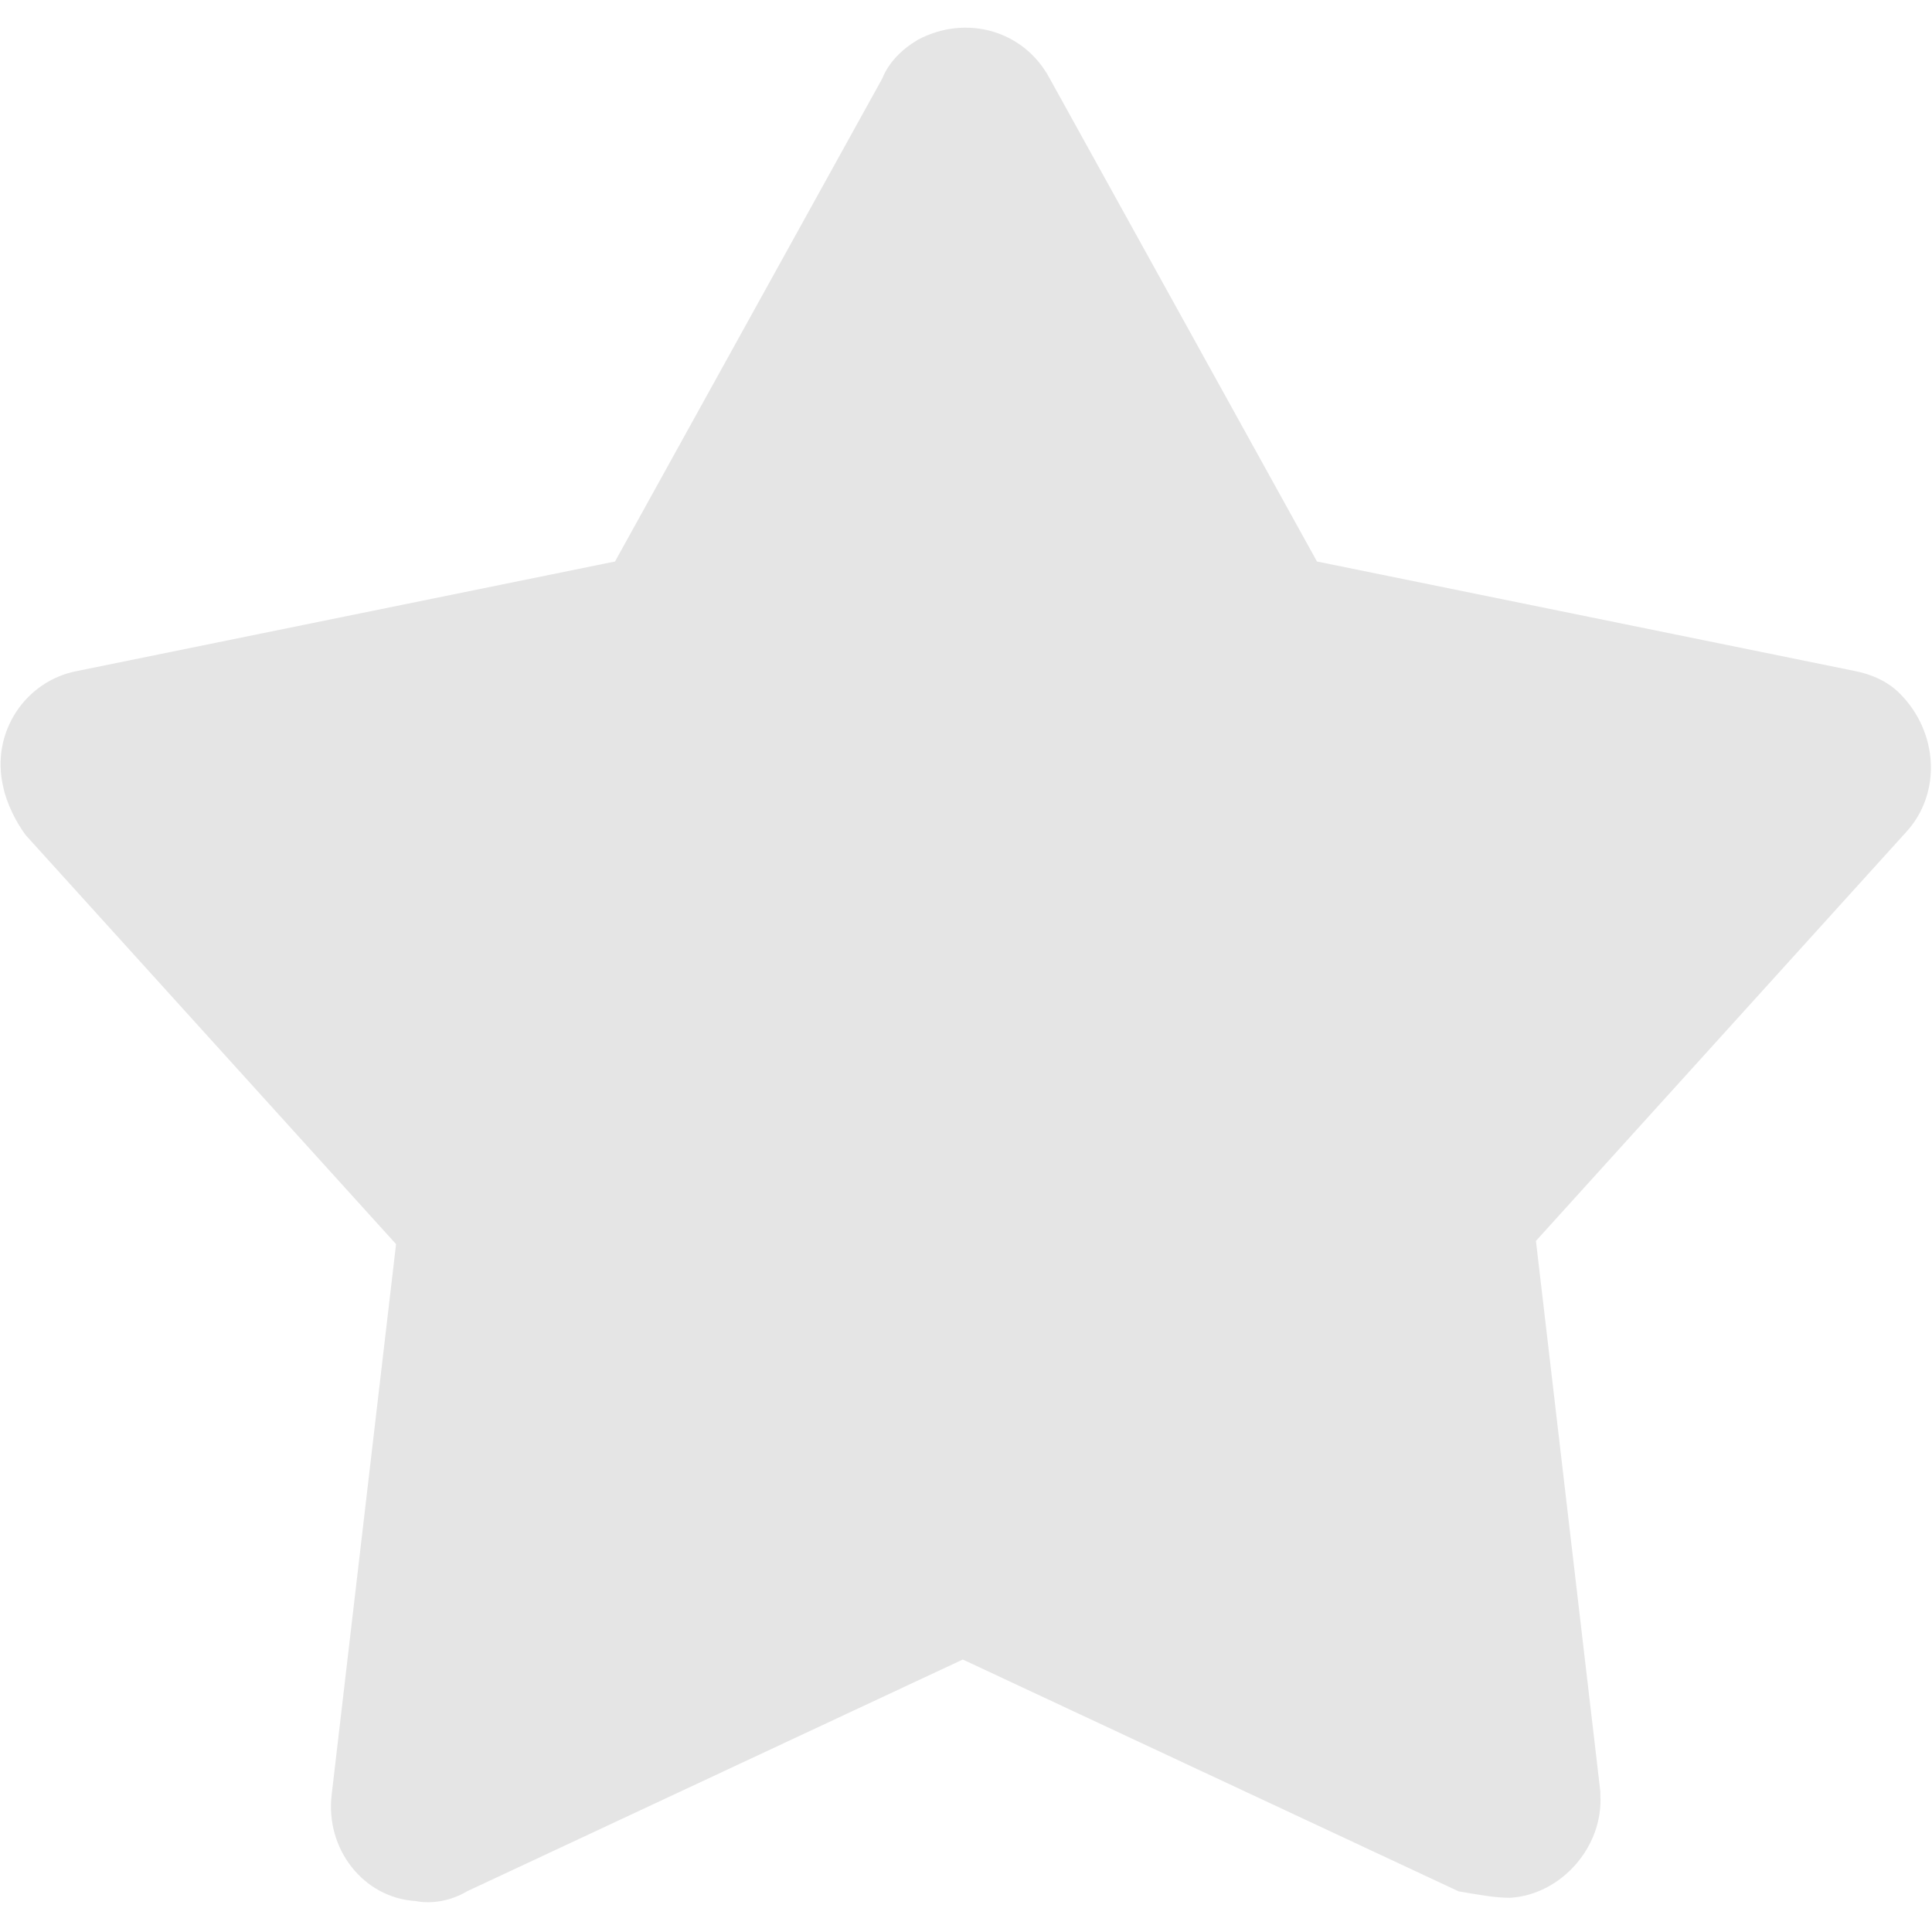
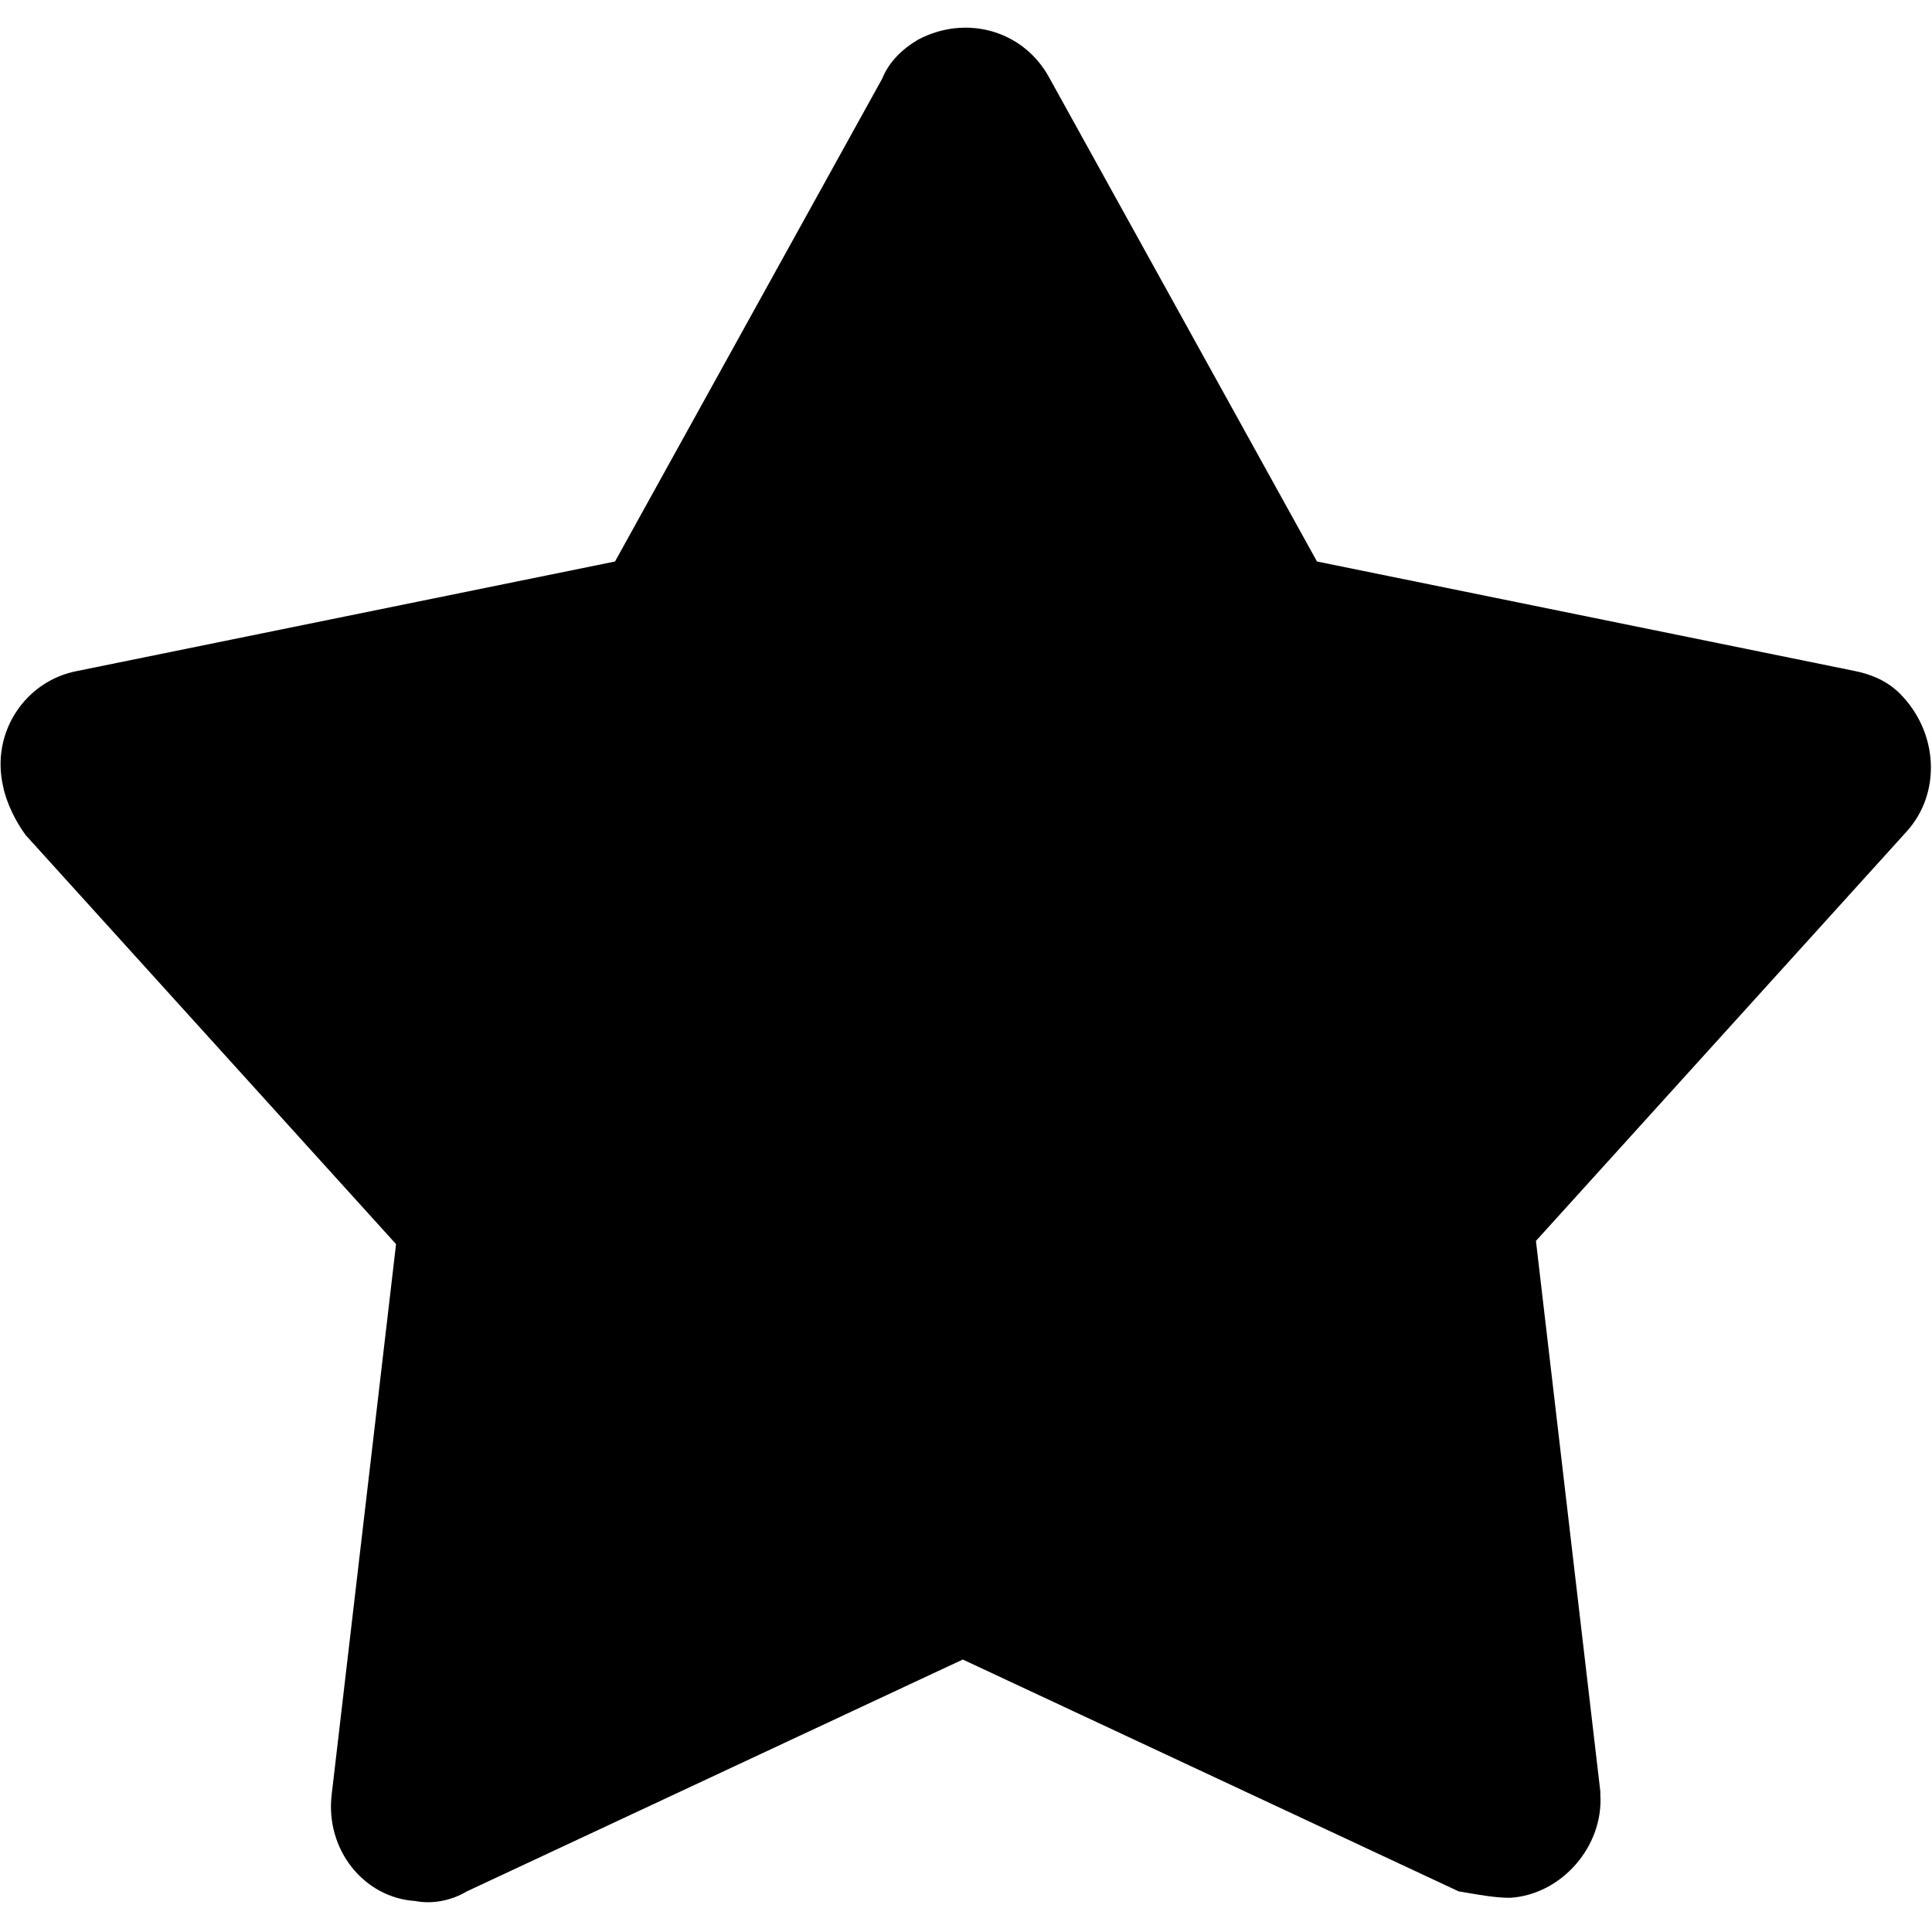
<svg xmlns="http://www.w3.org/2000/svg" version="1.1" id="Layer_1" x="0px" y="0px" viewBox="-275 367 60 60" style="enable-background:new -275 367 60 60;" xml:space="preserve">
-   <style type="text/css">
- 	.st0{fill:#E5E5E5;}
- </style>
  <g transform="translate(0,-952.3622)">
    <path class="st0" d="M-228.1,1378.3c1.6-0.1,2.9-1.6,2.8-3.2v-0.1l-2-17.1l11.5-12.7c1.1-1.2,1-3.1-0.2-4.3   c-0.4-0.4-0.9-0.6-1.4-0.7l-16.7-3.4l-8.3-15c-0.8-1.5-2.6-2-4.1-1.2c-0.5,0.3-0.9,0.7-1.1,1.2l-8.3,15l-16.7,3.4   c-1.6,0.3-2.7,1.9-2.3,3.6c0.1,0.5,0.4,1.1,0.7,1.5l11.5,12.7l-2,17.1c-0.2,1.7,1,3.2,2.6,3.3c0.5,0.1,1.1,0,1.6-0.3l15.4-7.2   l15.4,7.2C-229.1,1378.2-228.6,1378.3-228.1,1378.3z" />
  </g>
</svg>
